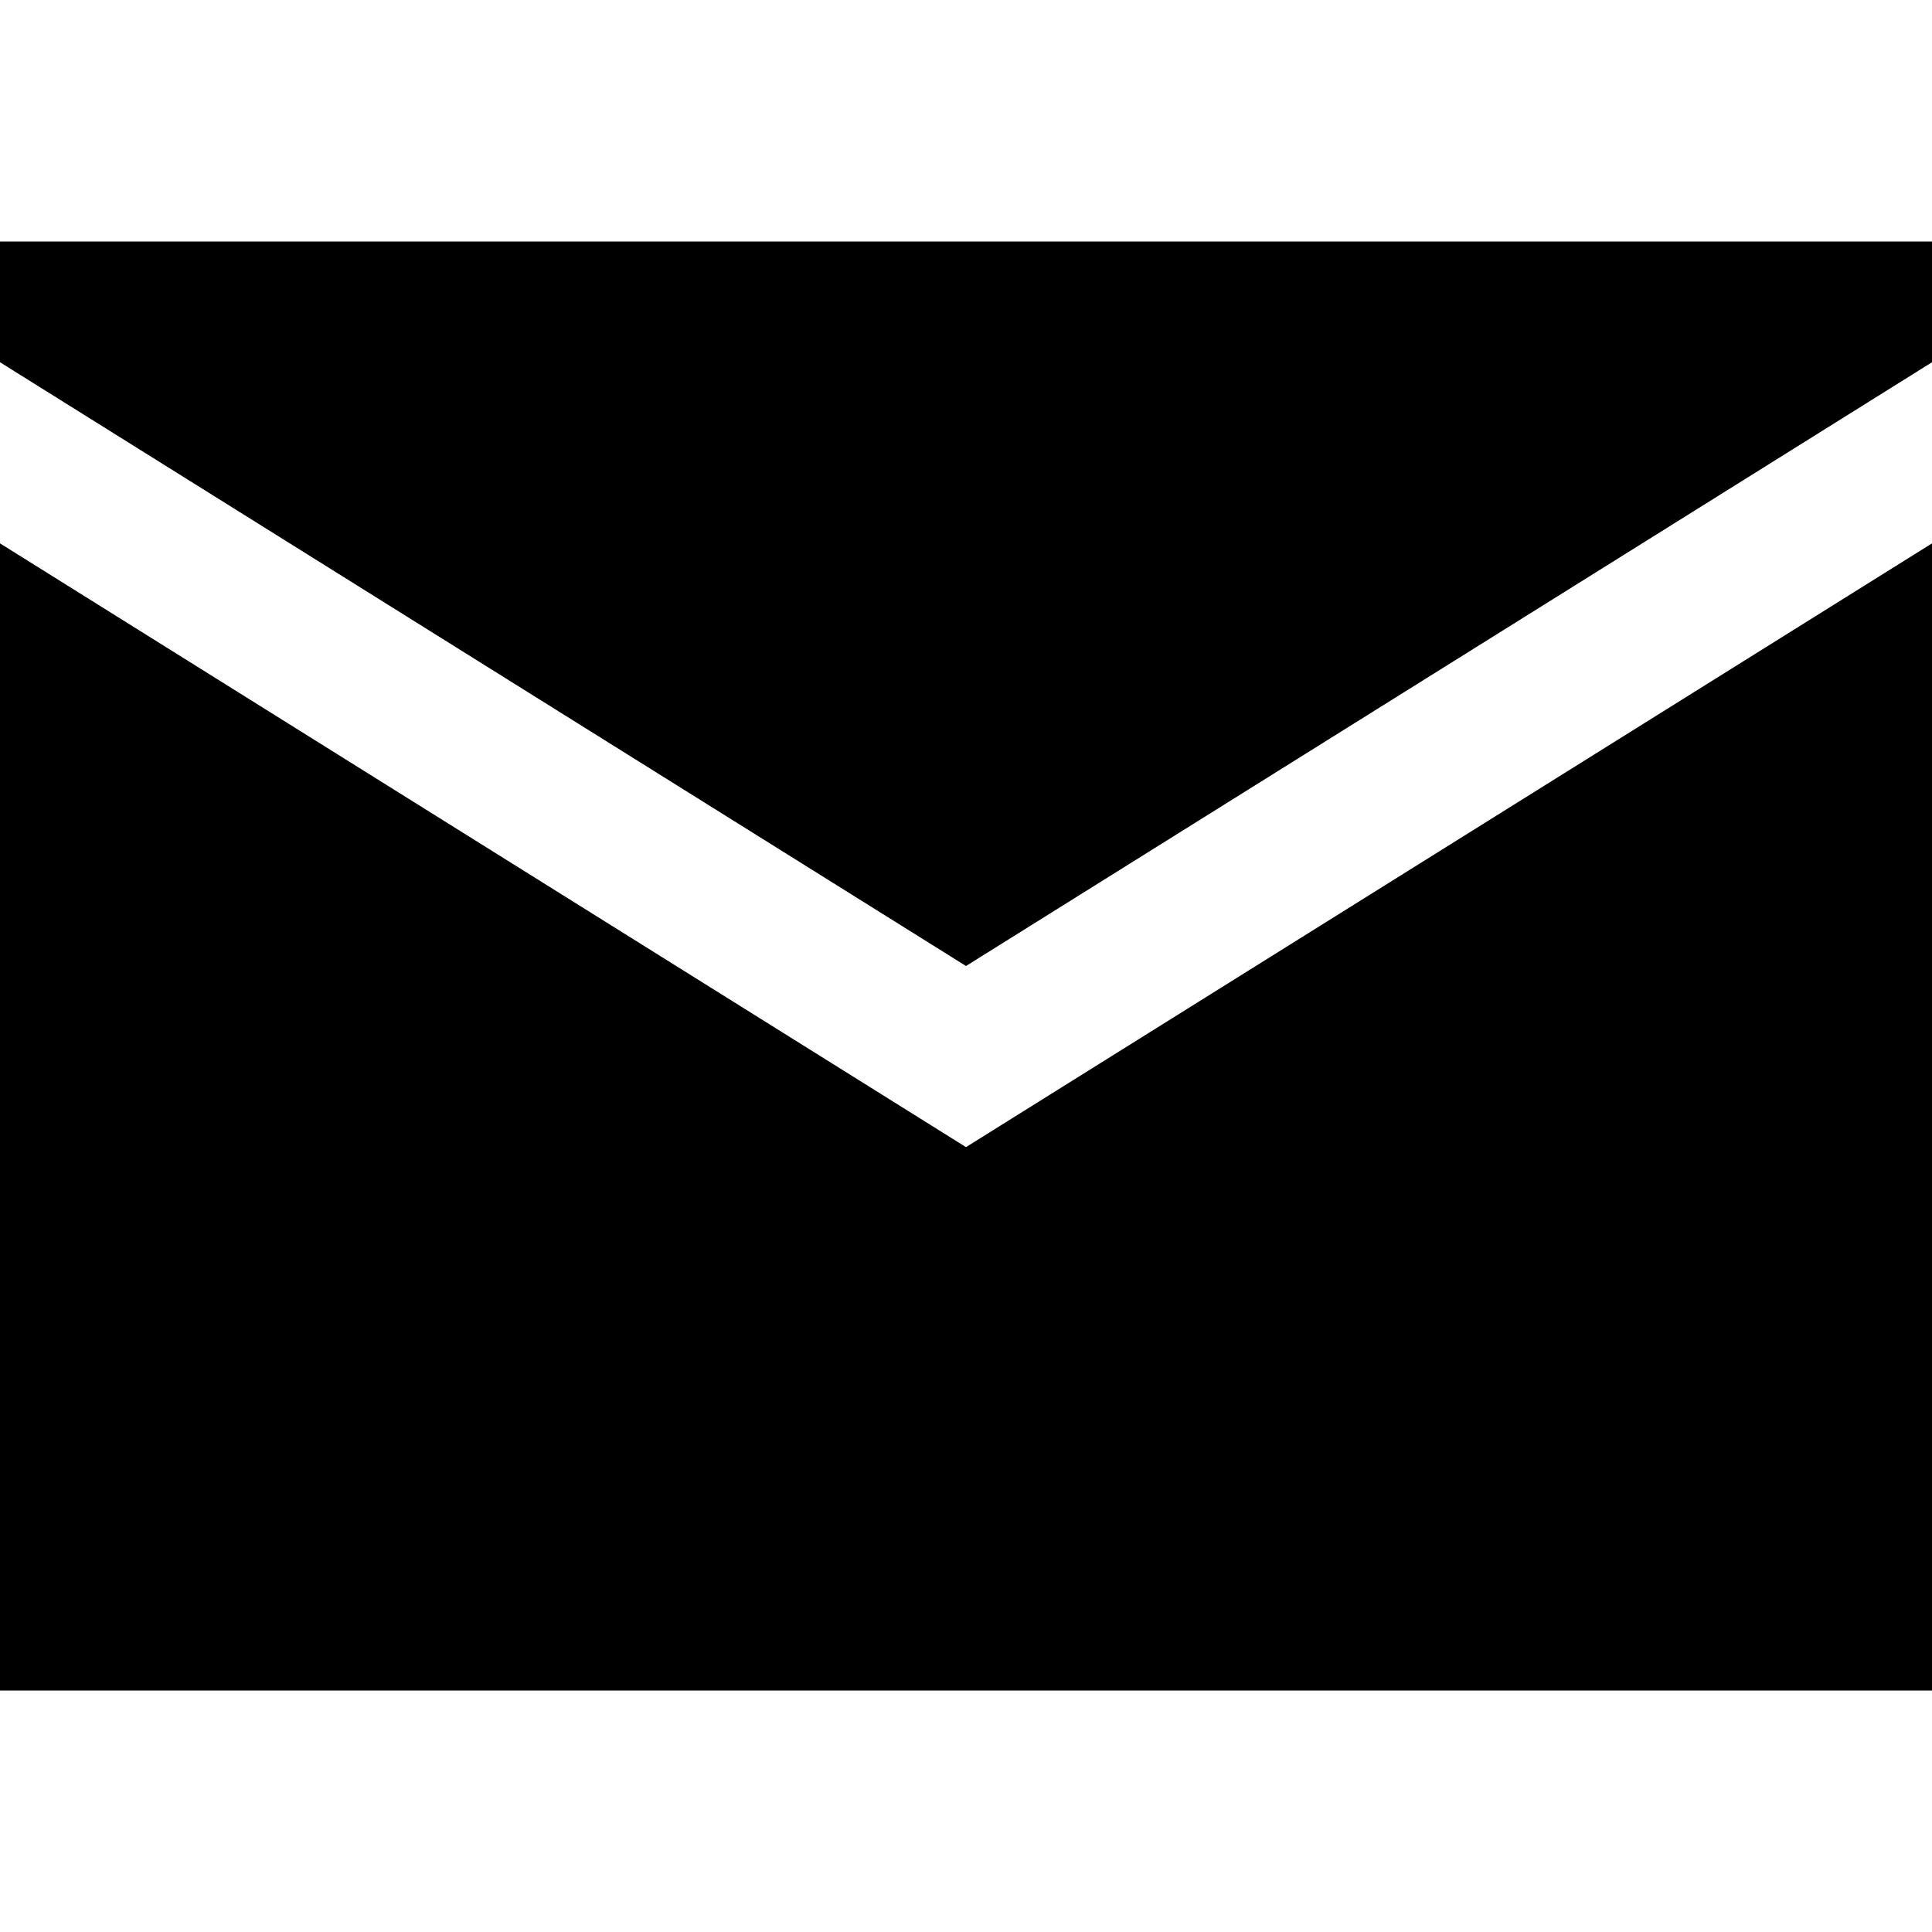
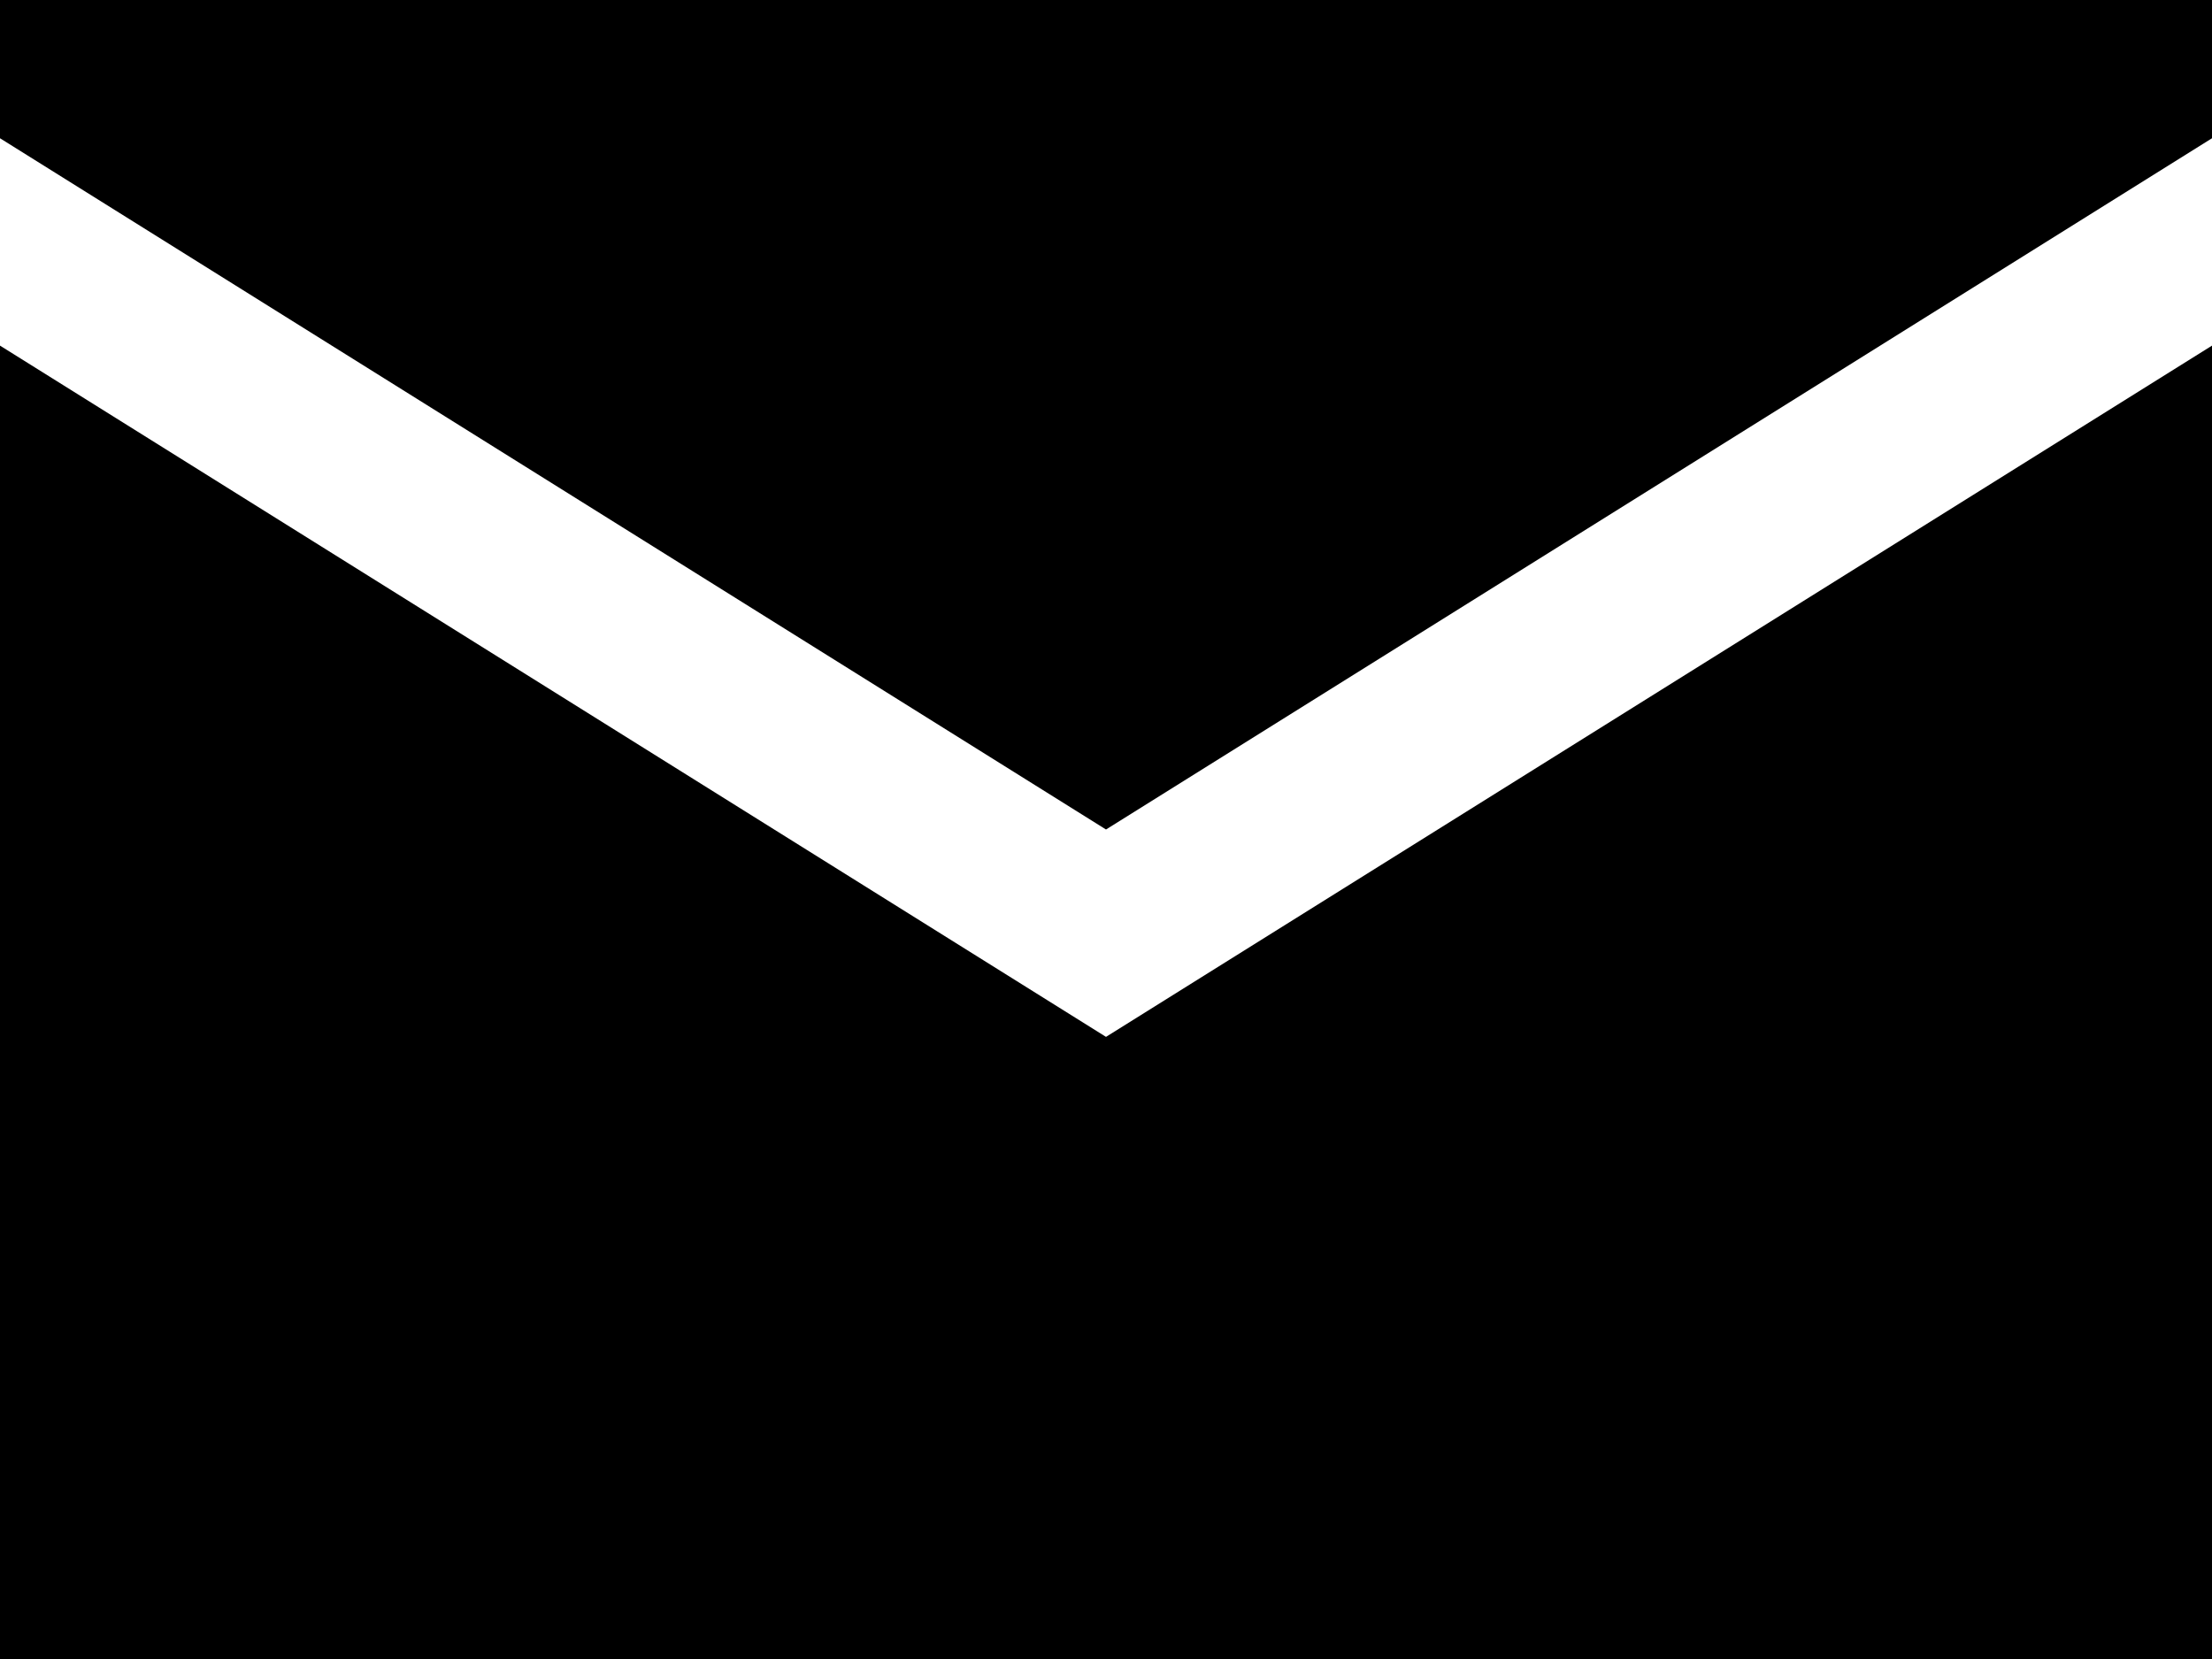
- <svg xmlns="http://www.w3.org/2000/svg" viewBox="0 0 32 32">
-   <path d="     M0 4     L0 6     L16 16     L32 6     L32 4     z     M0 9     L0 28     L32 28     L32 9     L16 19      z      " />
+ <svg xmlns="http://www.w3.org/2000/svg" id="圖層_1" data-name="圖層 1" viewBox="0 0 32 24">
+   <defs>
+     <style>.cls-1{fill:#000;}</style>
+   </defs>
+   <path class="cls-1" d="M0,4V6L16,16,32,6V4ZM0,9V28H32V9L16,19Z" transform="translate(0 -4)" />
</svg>
